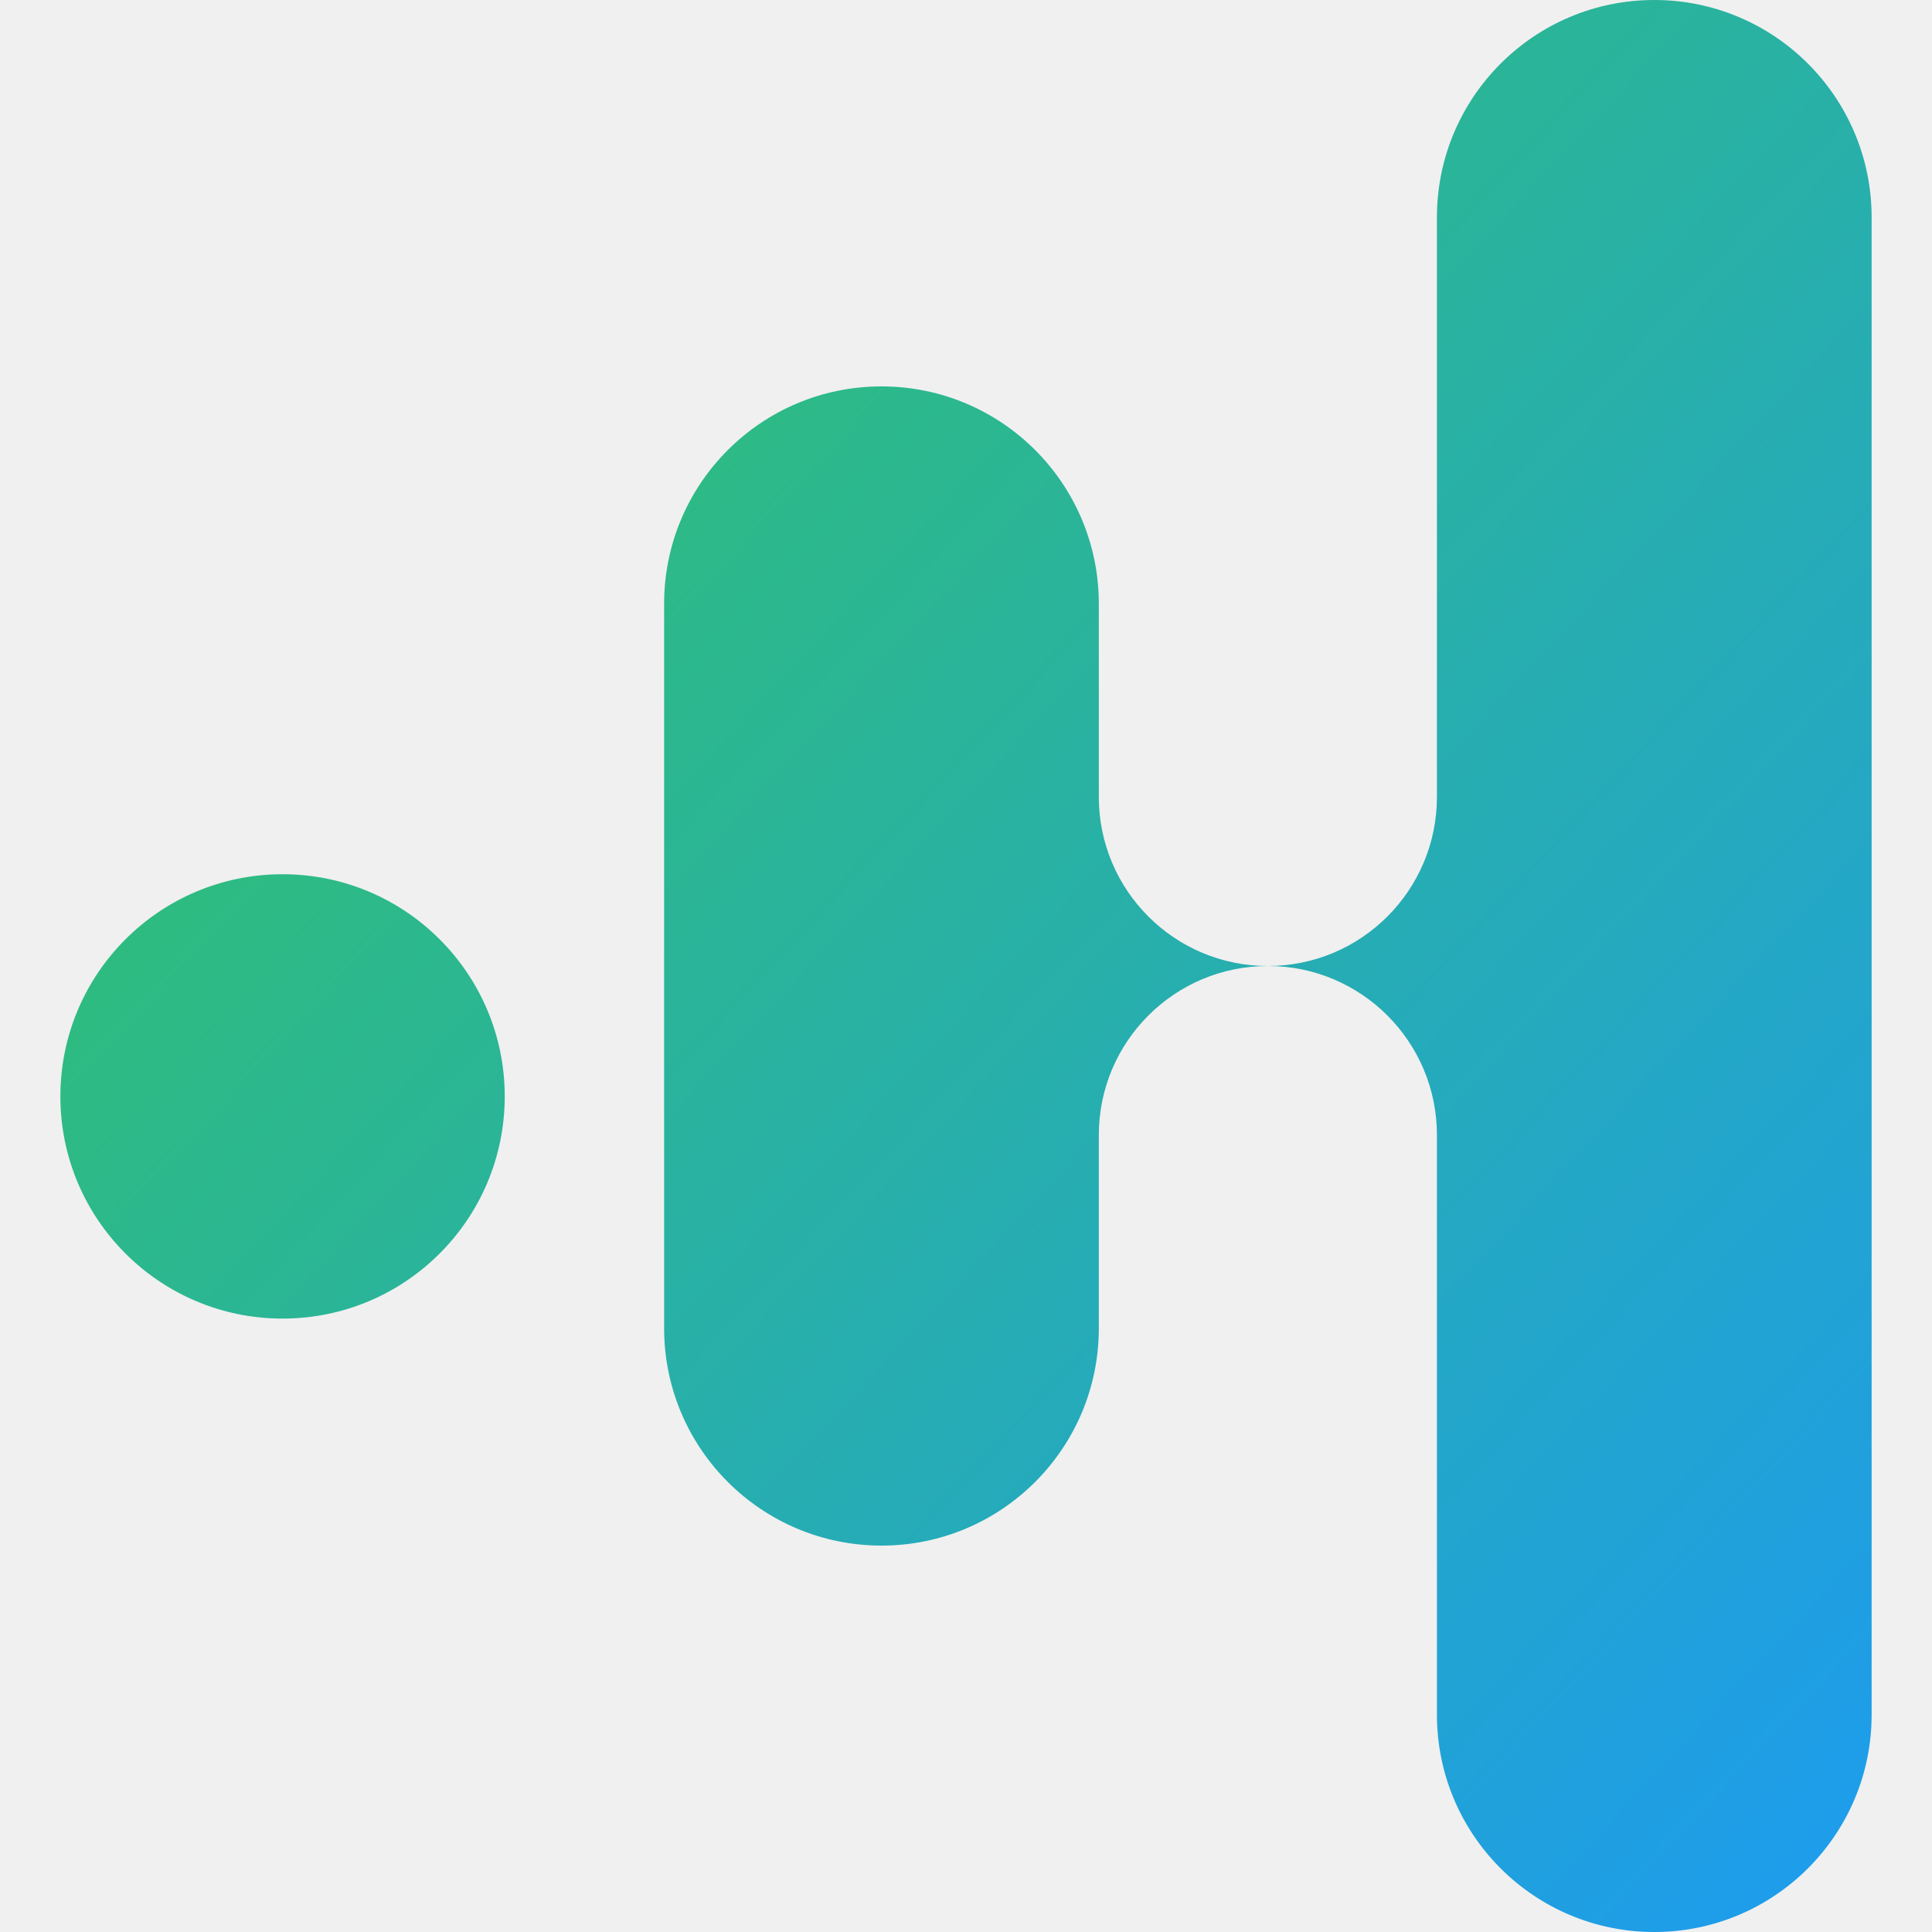
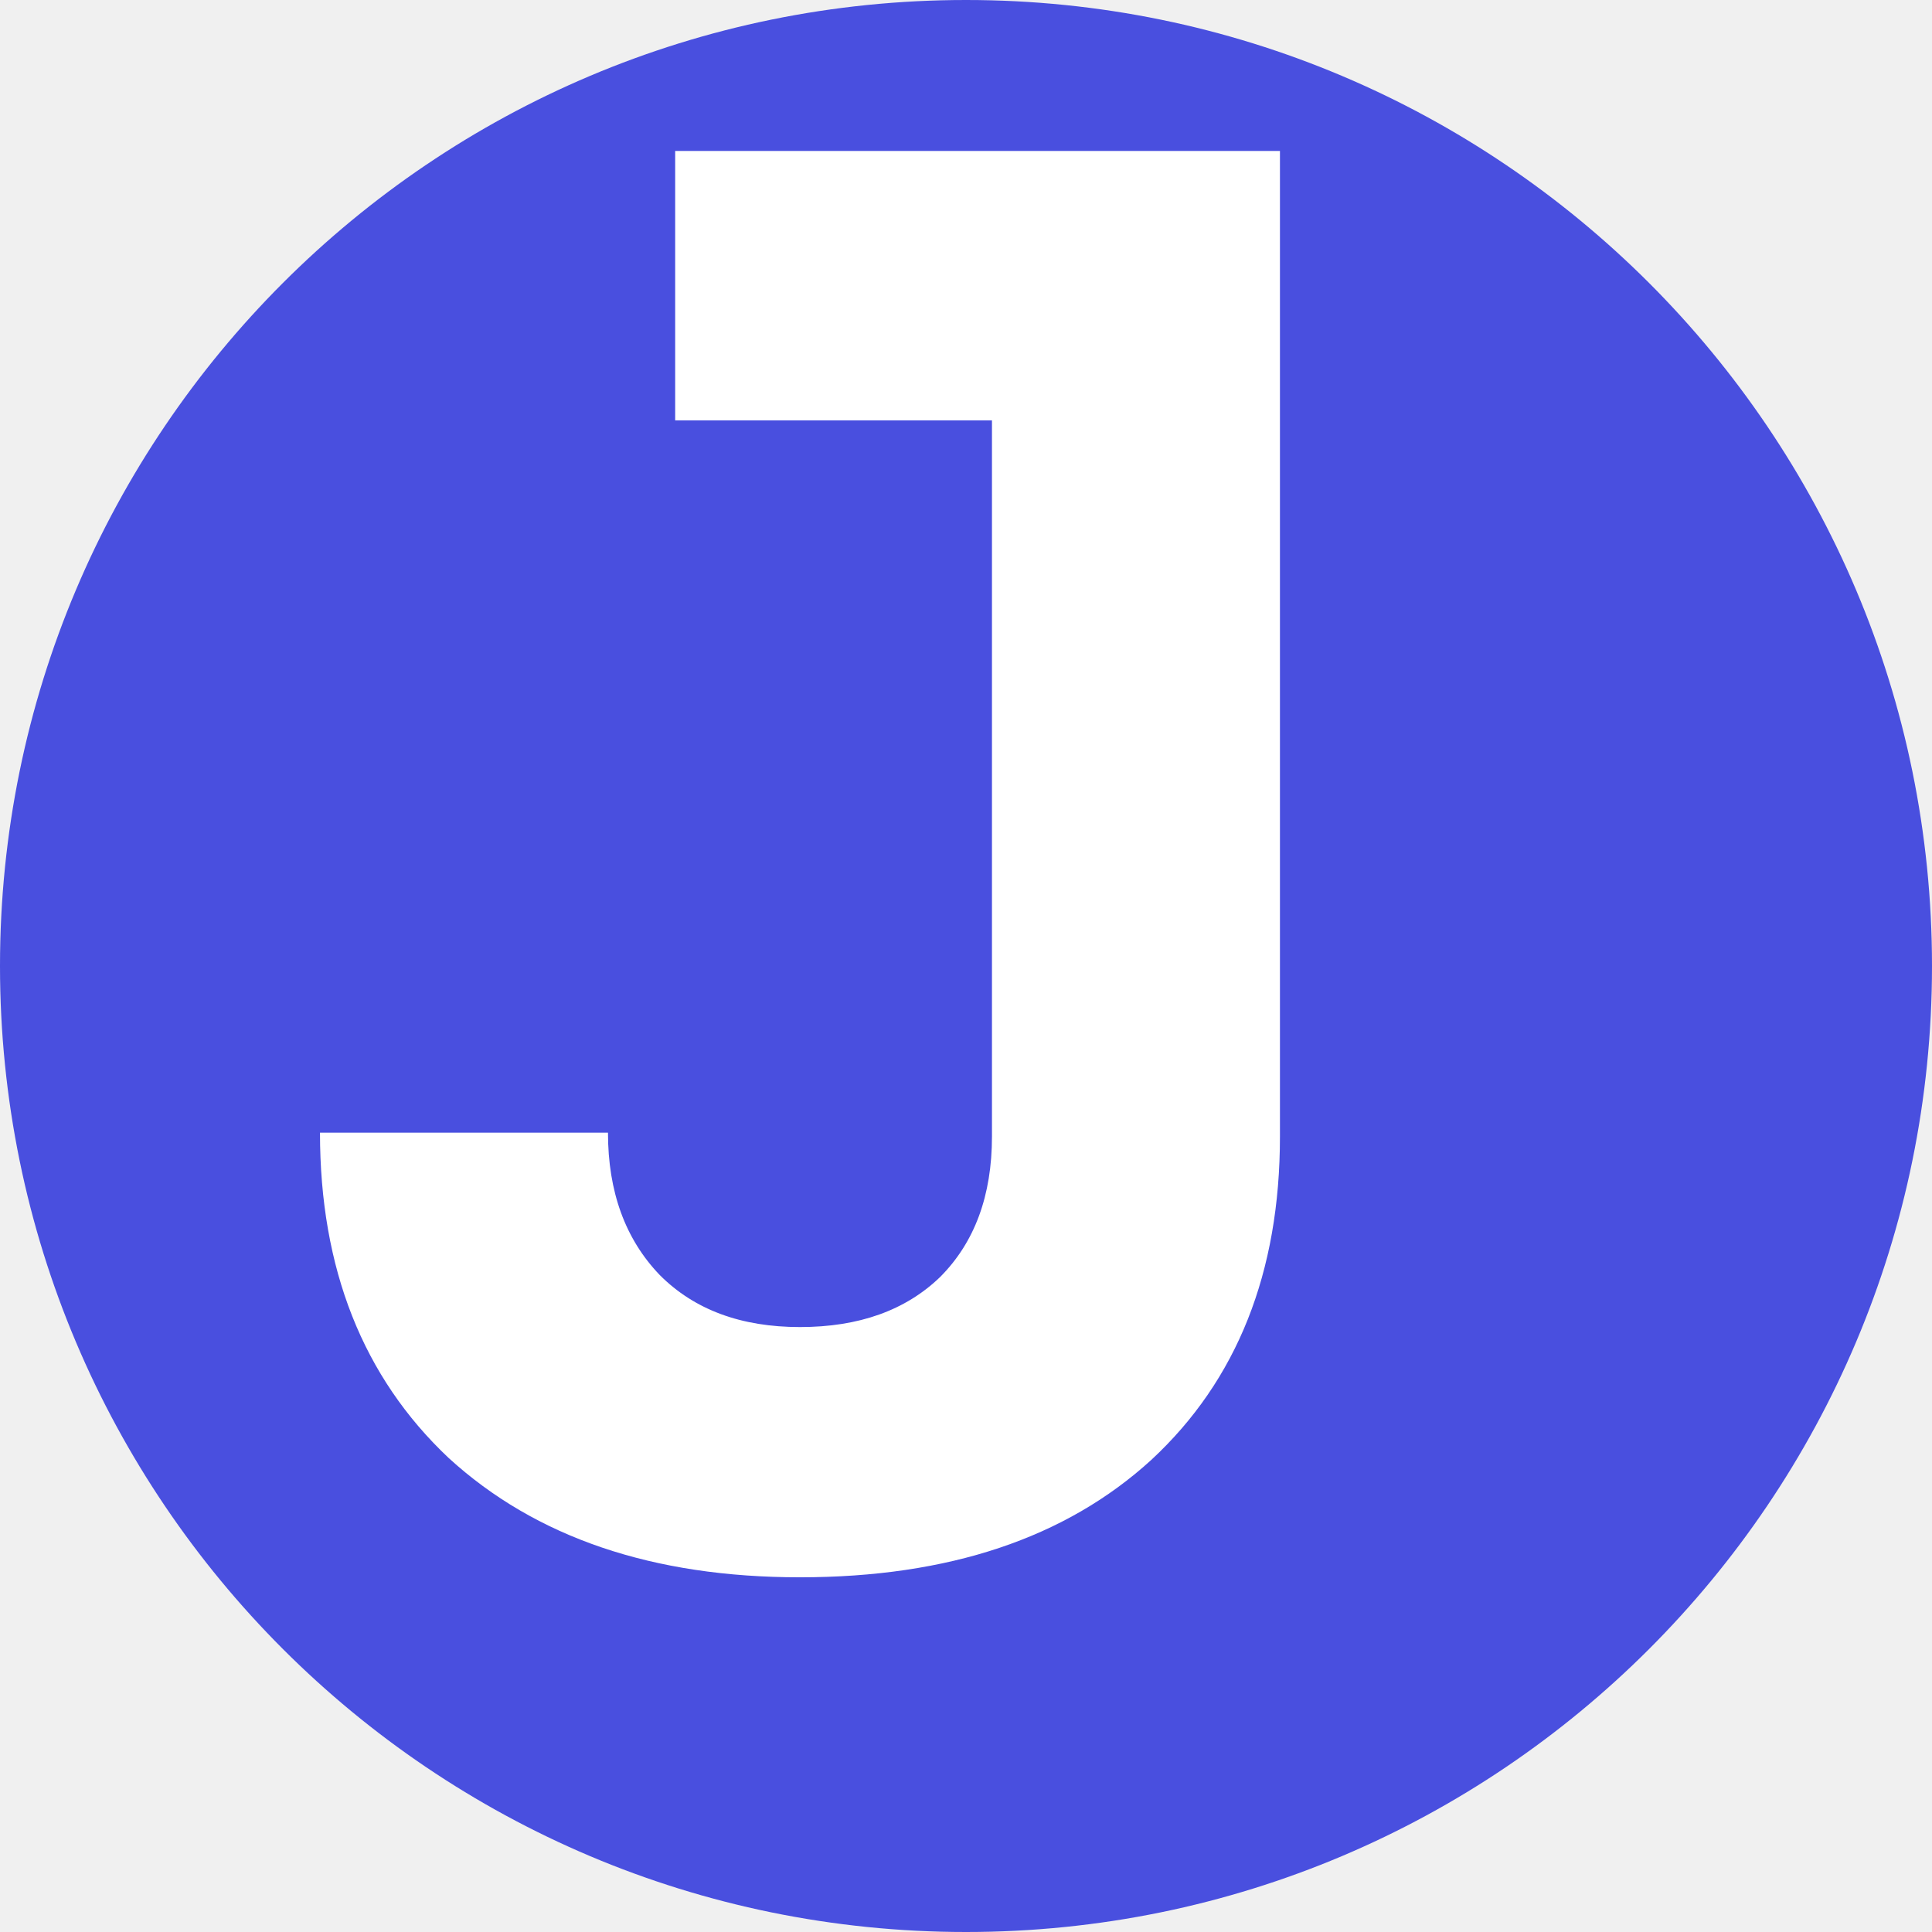
- <svg xmlns="http://www.w3.org/2000/svg" width="400" height="400" viewBox="0 0 400 400" fill="none">
-   <defs>
-     <linearGradient id="logo-gradient" x1="0%" y1="0%" x2="100%" y2="100%">
-       <stop offset="0%" stop-color="#34c759" />
-       <stop offset="100%" stop-color="#1d9bf0" />
-     </linearGradient>
-   </defs>
-   <g transform="translate(12.5, 0)">
-     <path d="M46 273c25.405 0 46-20.595 46-46s-20.595-46-46-46-46 20.595-46 46 20.595 46 46 46m169-148a45 45 0 1 0-90 0v150a45 45 0 1 0 90 0v-40a35 35 0 1 1 70 0v120a45 45 0 1 0 90 0V45a45 45 0 1 0-90 0v120a35.003 35.003 0 0 1-35 35 35 35 0 0 1-35-35z" fill="url(#logo-gradient)" />
+ <svg xmlns="http://www.w3.org/2000/svg" width="32" height="32" viewBox="0 0 32 32" fill="none">
+   <circle cx="16" cy="16" r="16" fill="#494fdf" />
+   <g transform="translate(5.3, 2.5) scale(0.075)">
+     <path d="M106 315q-48.76 0-77.592-26.356Q0 261.862 0 216.802h63.6q0 19.554 11.448 31.457Q86.497 259.737 106 259.737q19.504 0 30.952-11.053 11.448-11.478 11.448-31.032V59.514H78.44V0H212v217.652q0 45.06-28.408 71.417Q155.184 314.999 106 315" fill="white" />
  </g>
</svg>
